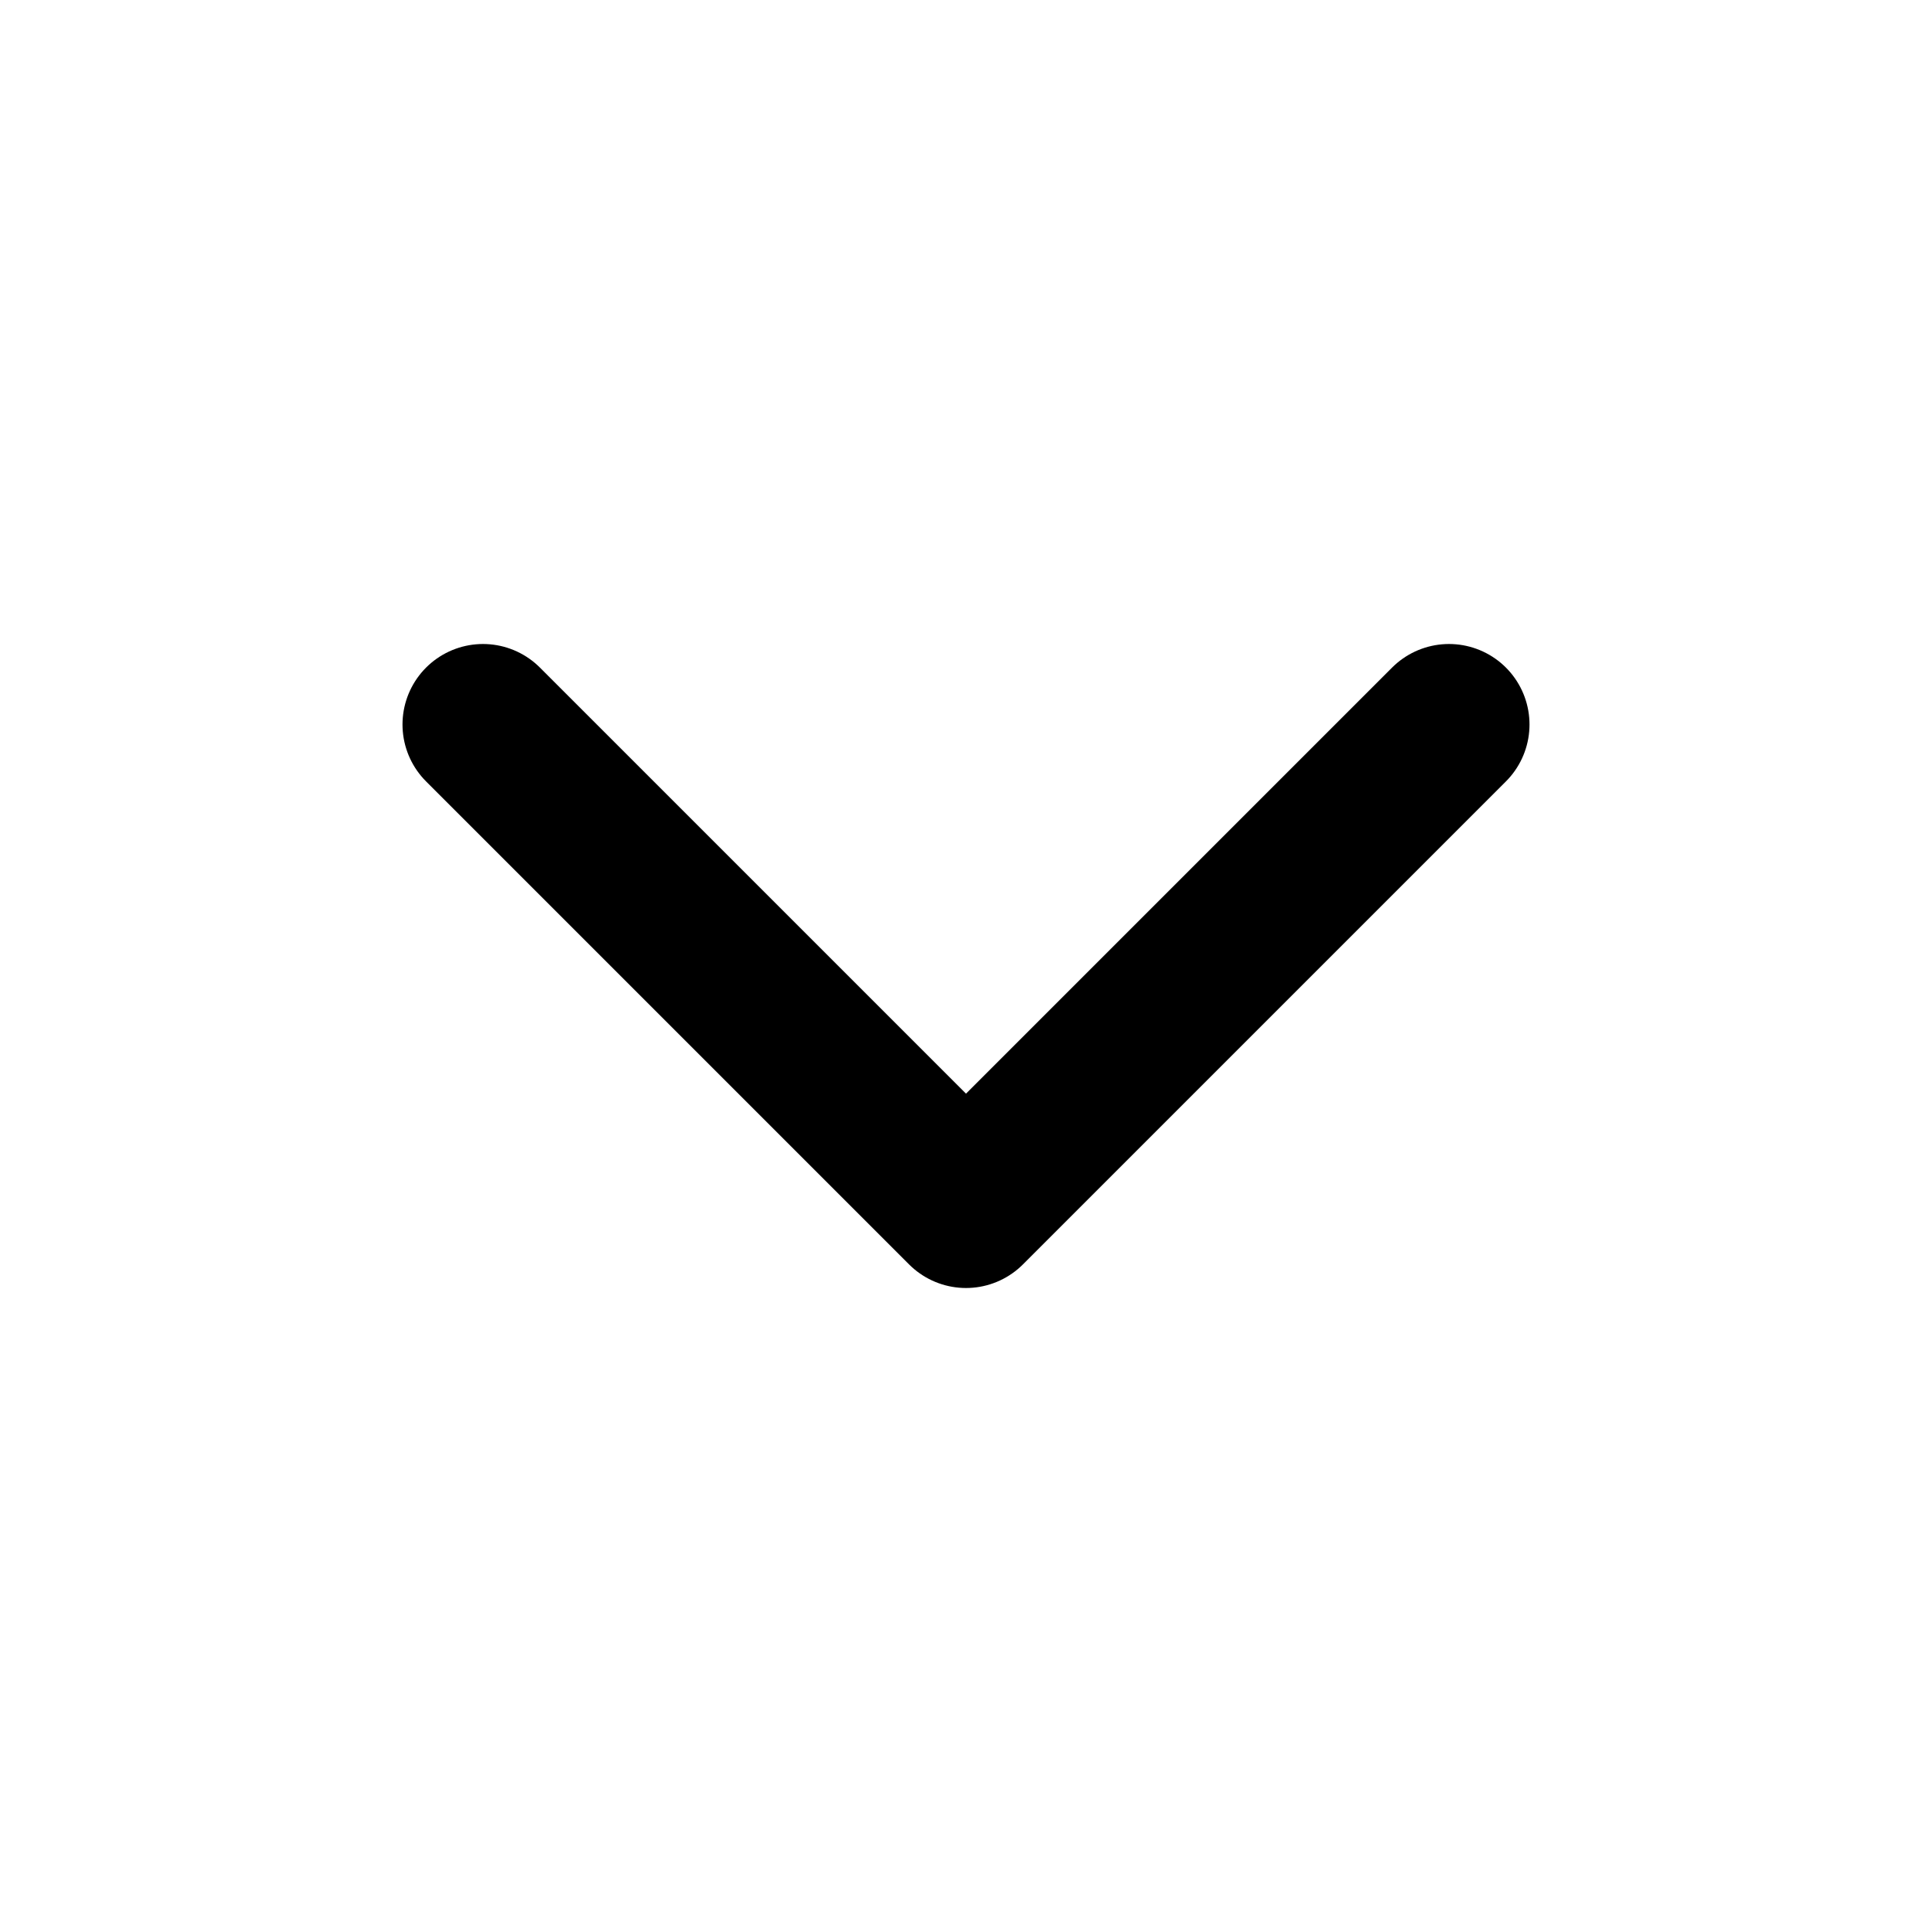
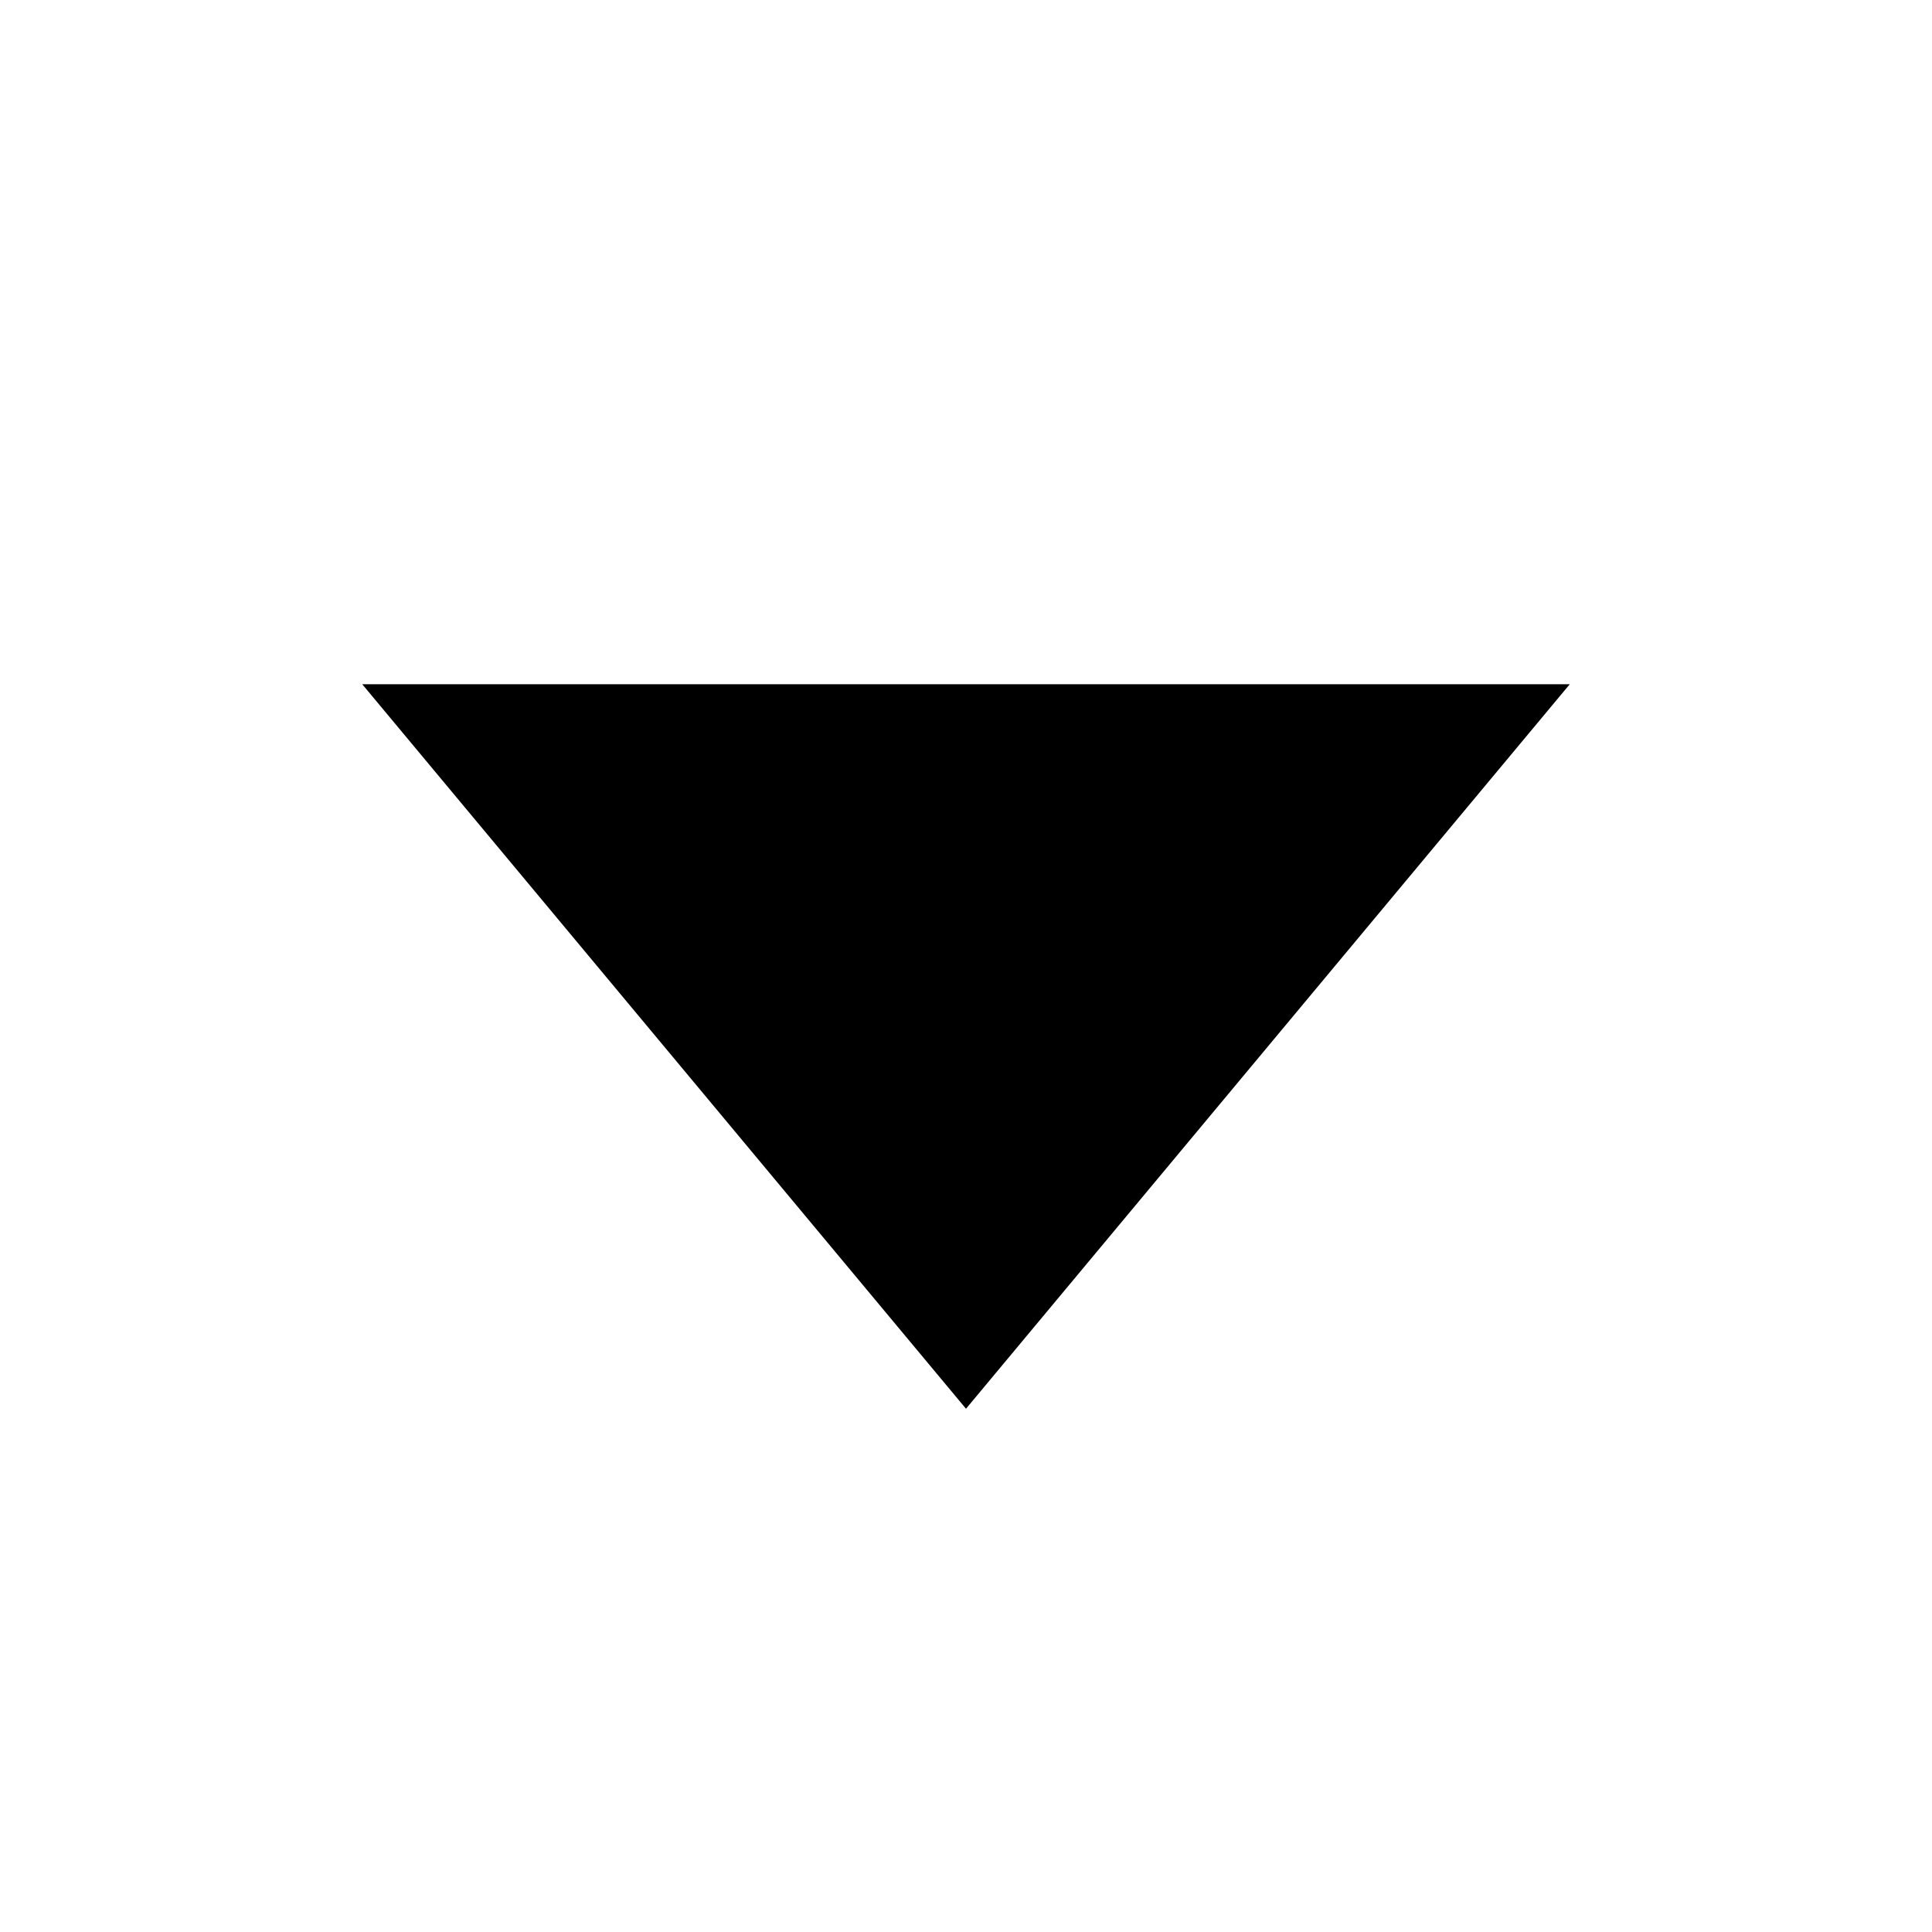
- <svg xmlns="http://www.w3.org/2000/svg" width="24" height="24" viewBox="0 0 24 24" fill="none" stroke="currentColor" stroke-width="2" stroke-linecap="round" stroke-linejoin="round" class="lucide lucide-chevron-down-icon lucide-chevron-down">
-   <path d="m6 9 6 6 6-6" />
+ <svg xmlns="http://www.w3.org/2000/svg" width="24" height="24" viewBox="0 0 24 24" fill="currentColor" stroke="none" class="lucide lucide-chevron-down-icon lucide-chevron-down">
+   <path d="M12 17.5 19.5 8.5h-15z" />
</svg>
